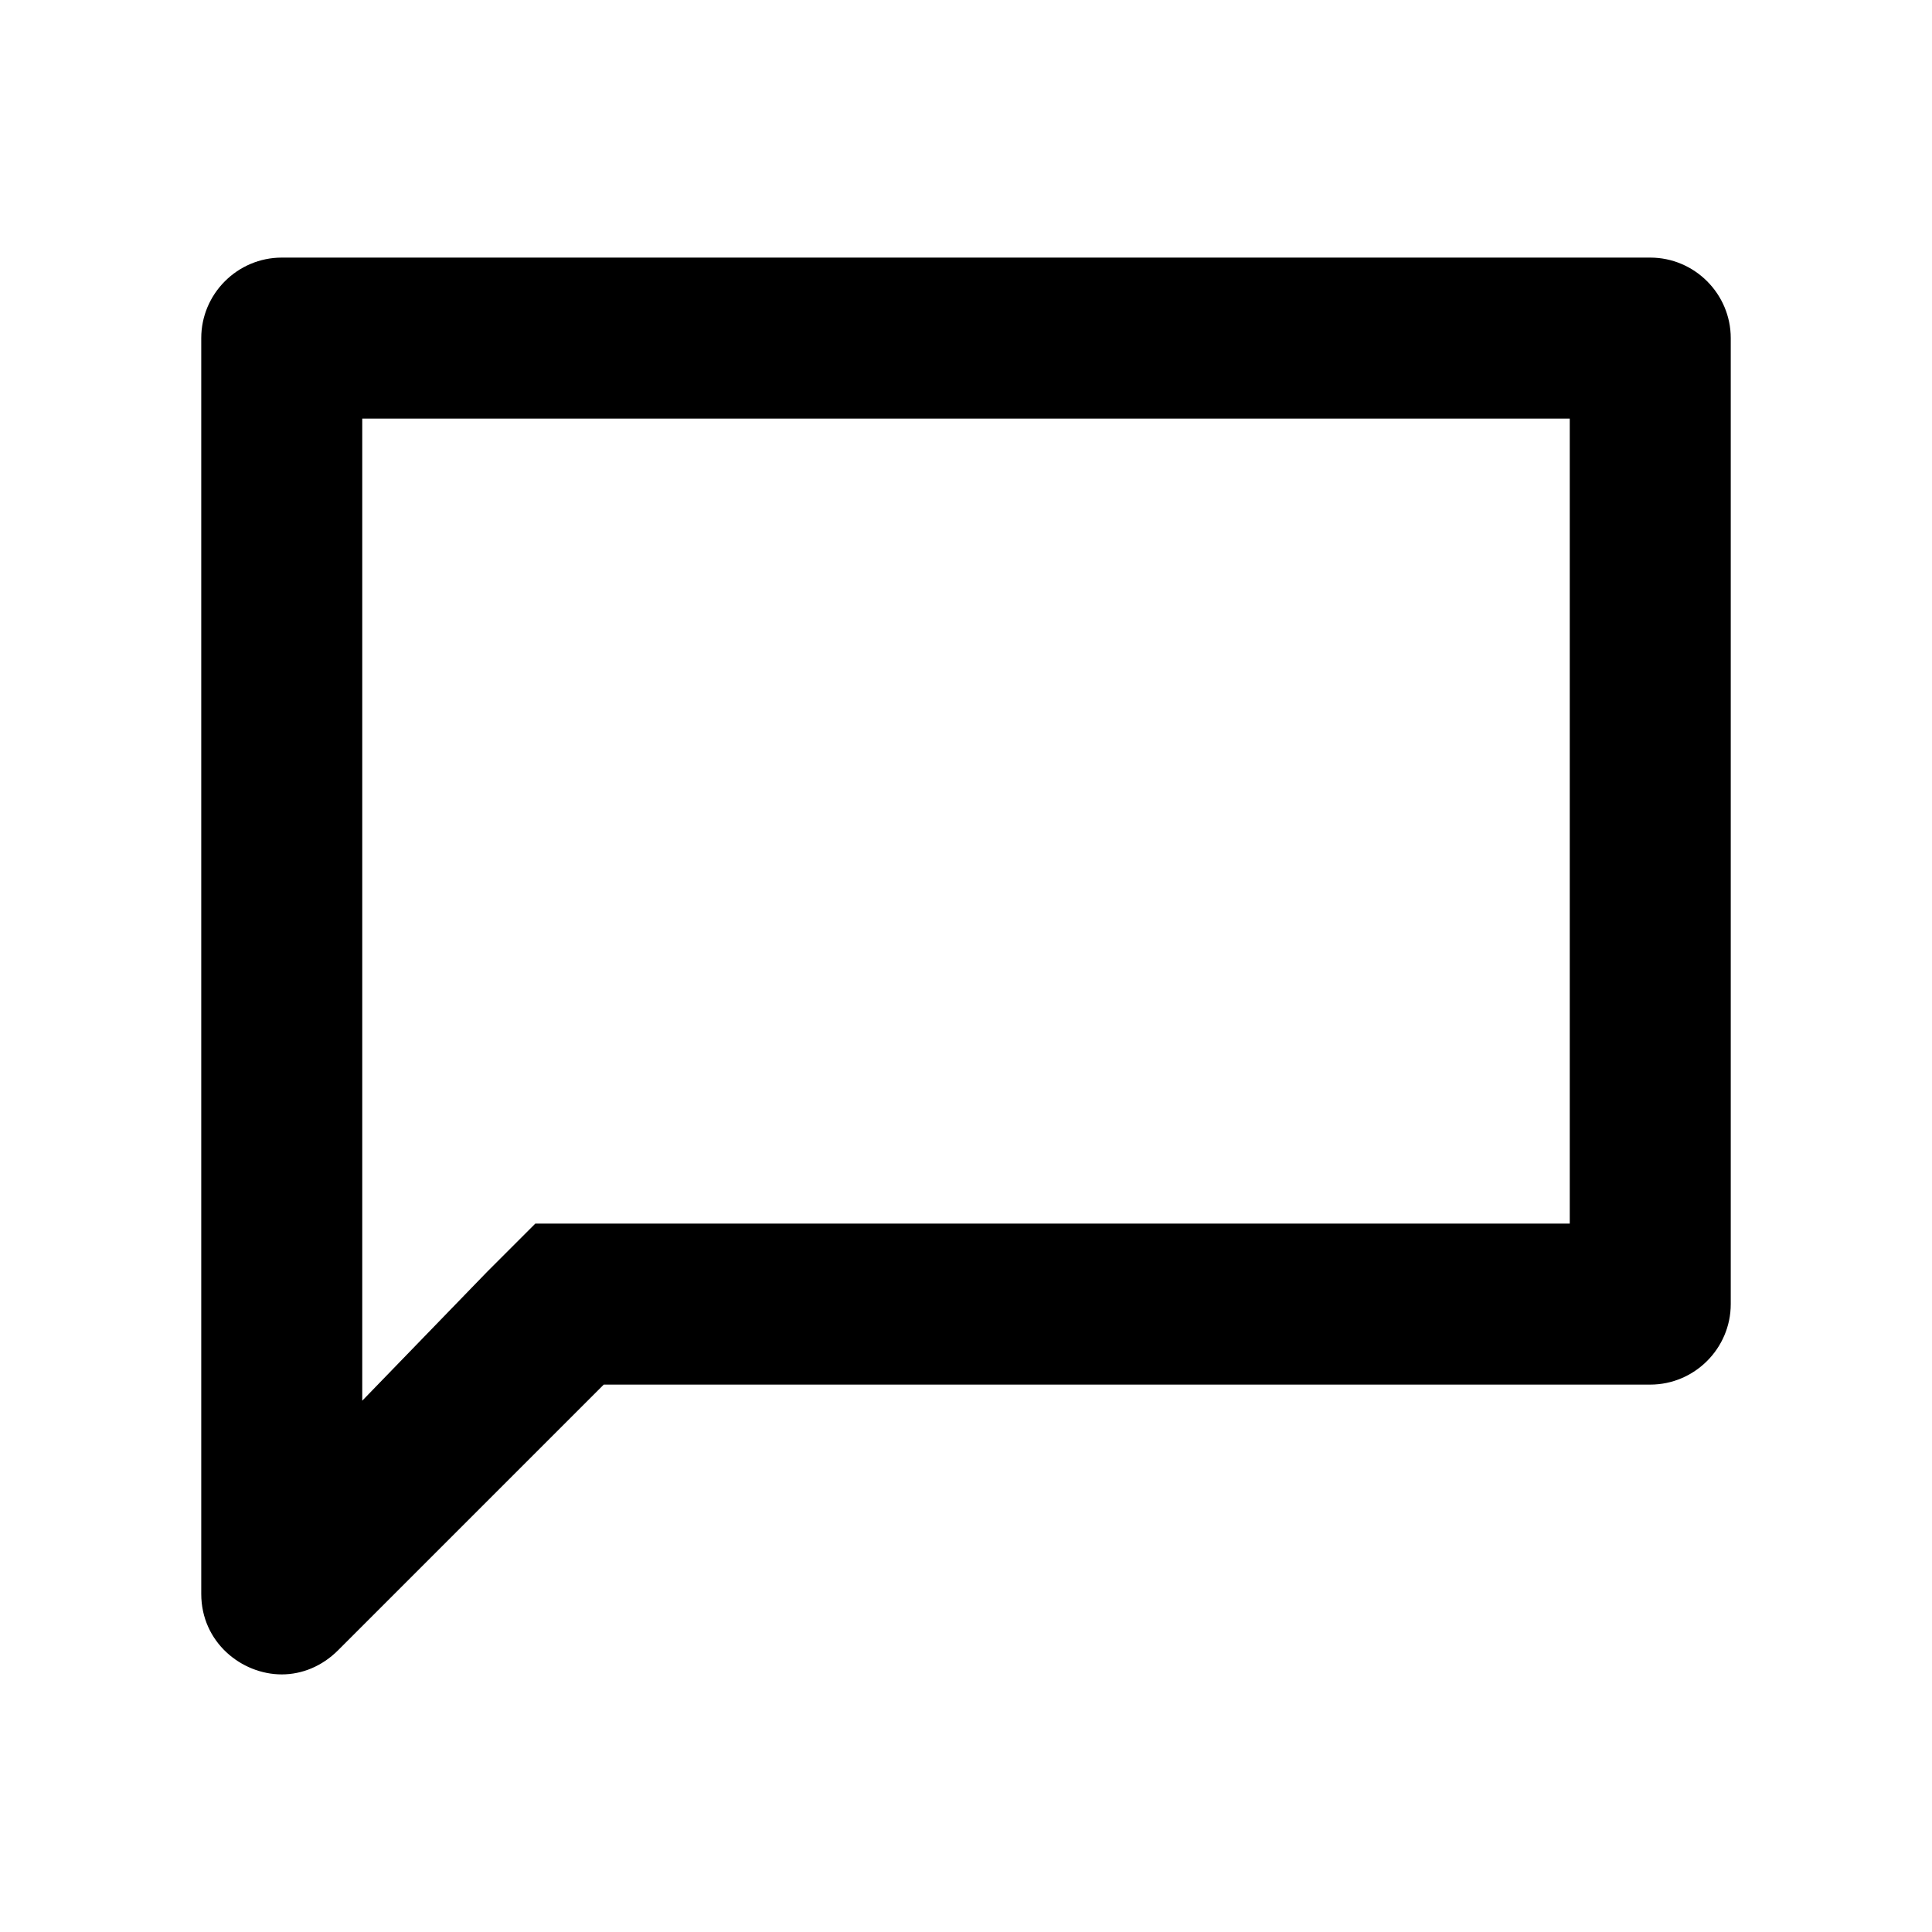
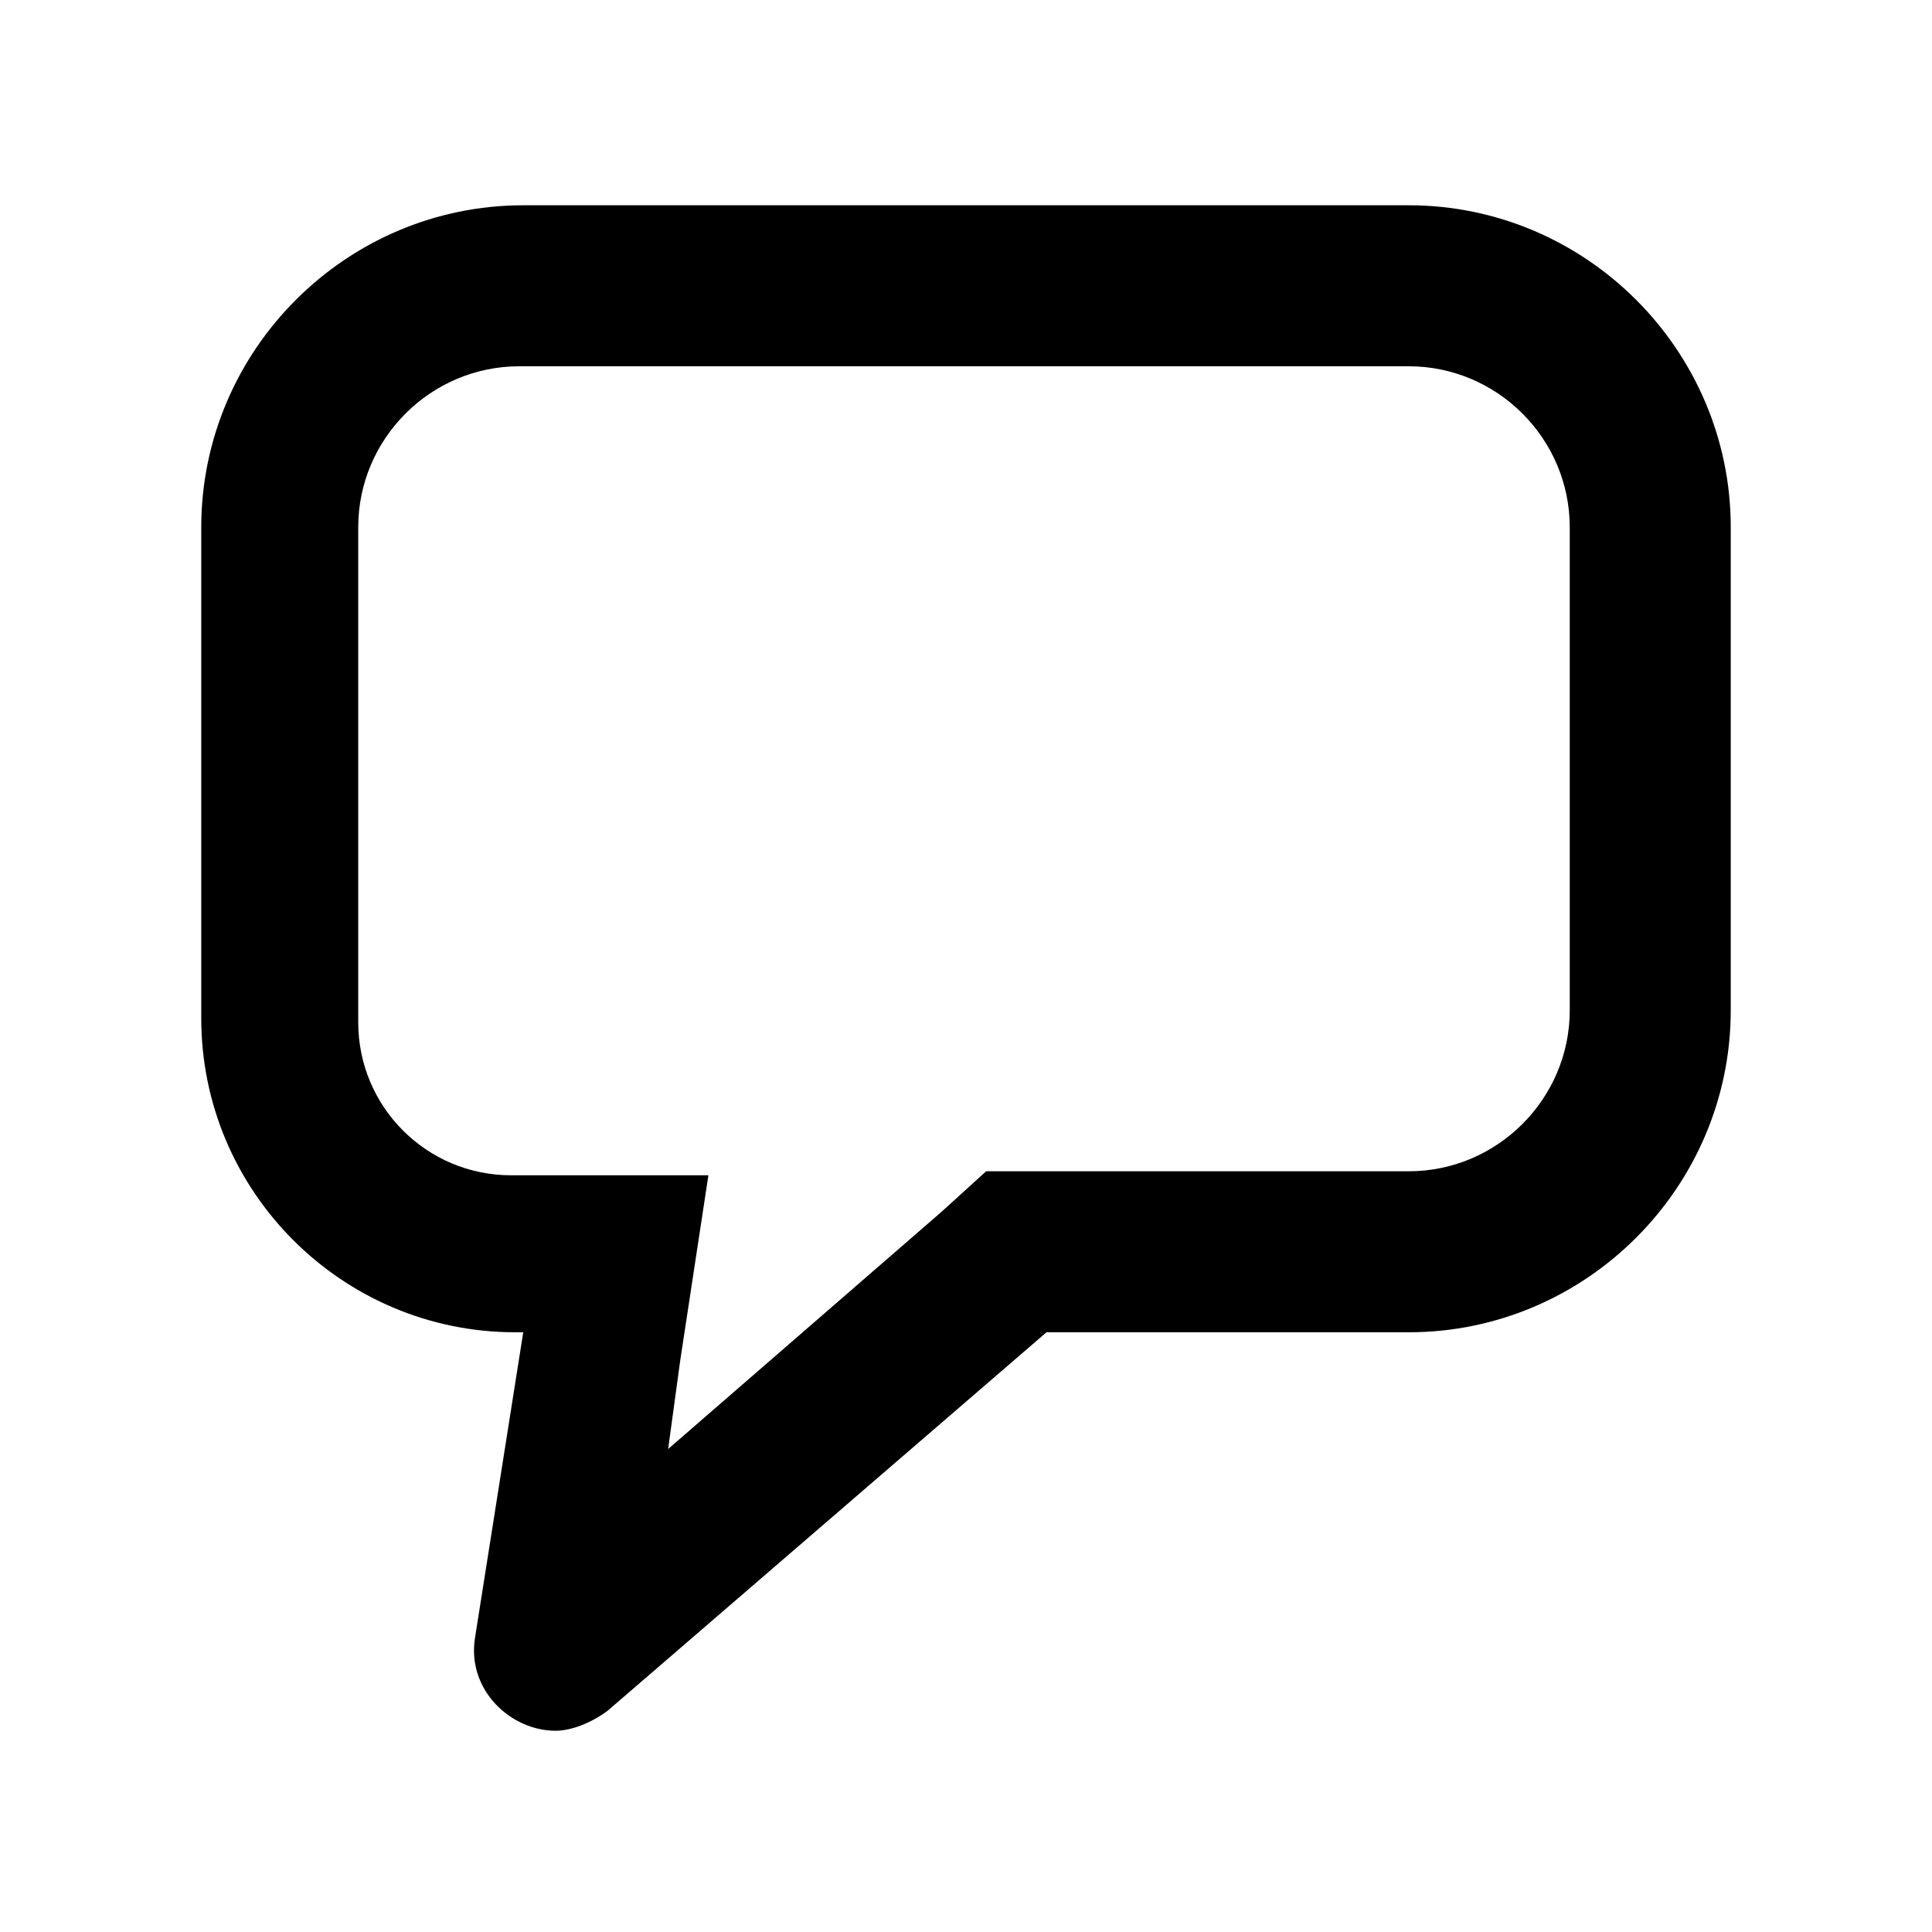
<svg xmlns="http://www.w3.org/2000/svg" viewBox="0 0 48 48">
-   <path d="M39 10.4v20H13.3l-1.2 1.2L9 34.8V10.4h30m2-4H7c-1.1 0-2 .9-2 2v31.2c0 1.2 1 2 2 2 .5 0 1-.2 1.4-.6l6.6-6.6h26c1.1 0 2-.9 2-2v-24c0-1.1-.9-2-2-2z" />
+   <path d="M35 9.1c2.2 0 4 1.8 4 4v12c0 2.2-1.8 4-4 4H24.5l-1.1 1-6.8 5.9.3-2.2.7-4.6H12.7c-2.1 0-3.8-1.7-3.8-3.8V13.1c0-2.2 1.8-4 4-4H35m0-4H13c-4.4 0-8 3.6-8 8v12.2c0 4.3 3.5 7.8 7.8 7.8h.2l-1.2 7.6c-.2 1.3.9 2.3 2 2.3.4 0 .9-.2 1.3-.5L26 33.1h9c4.4 0 8-3.6 8-8v-12c0-4.4-3.6-8-8-8z" />
</svg>
